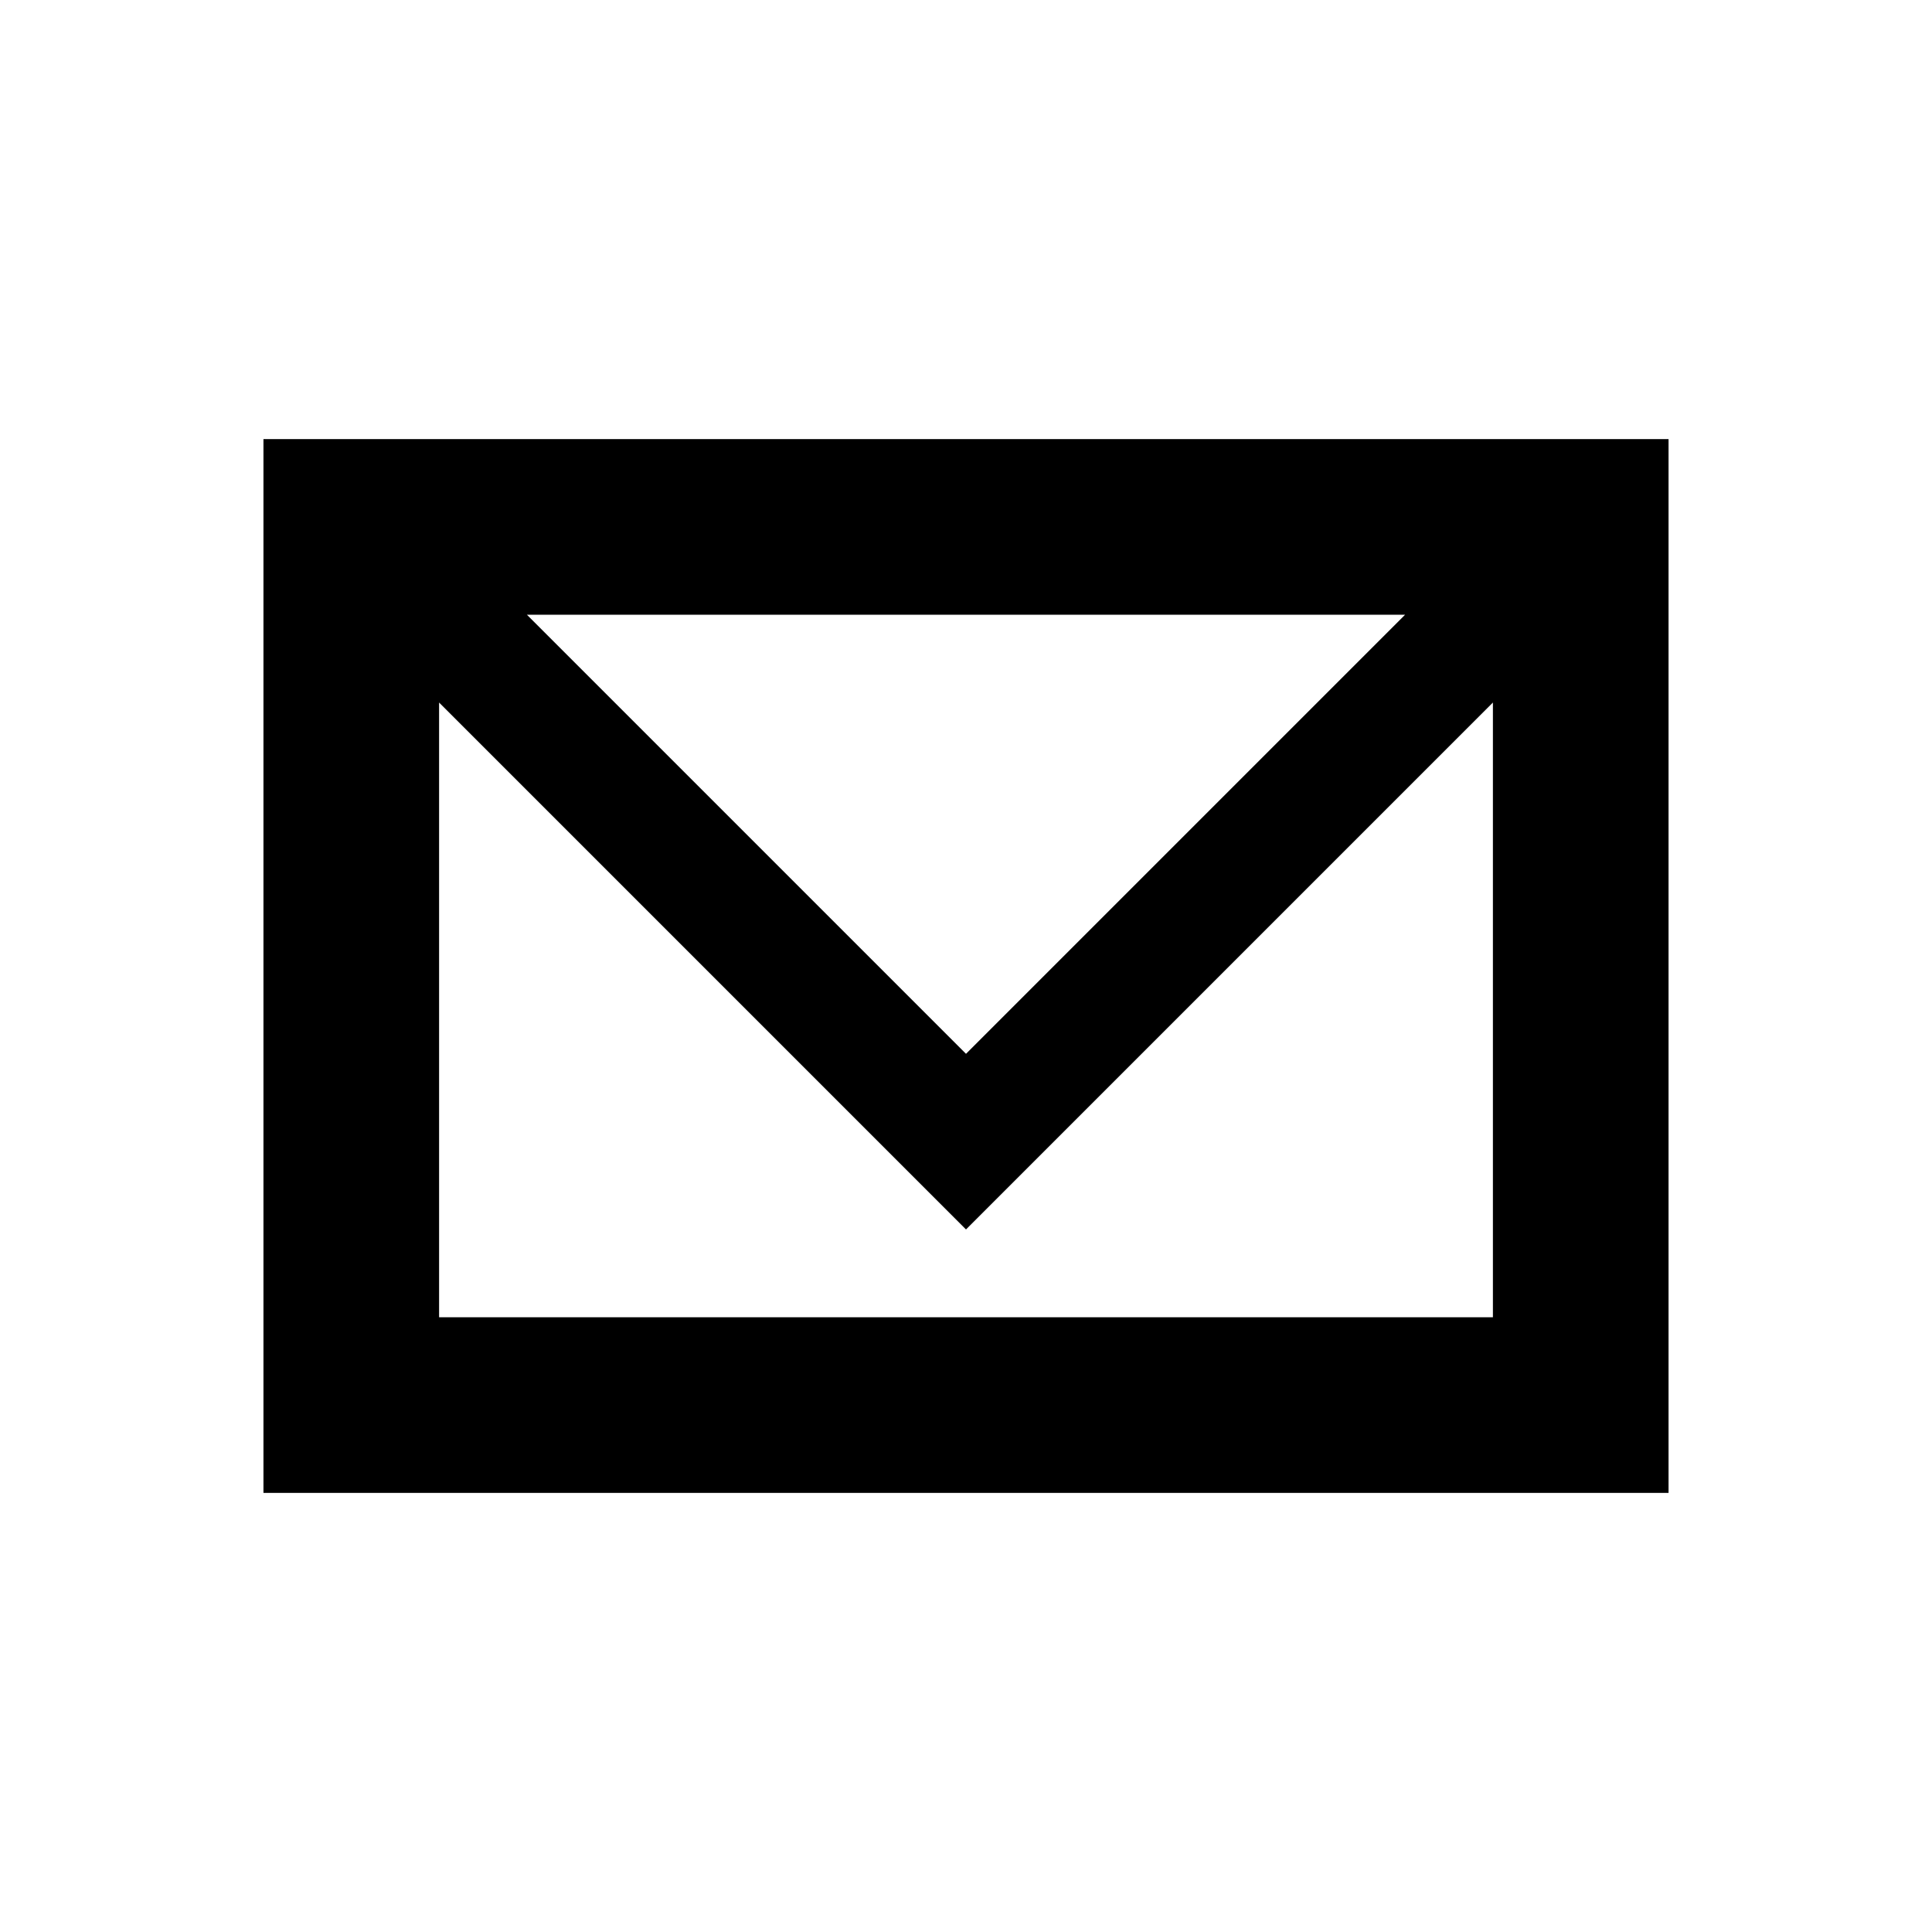
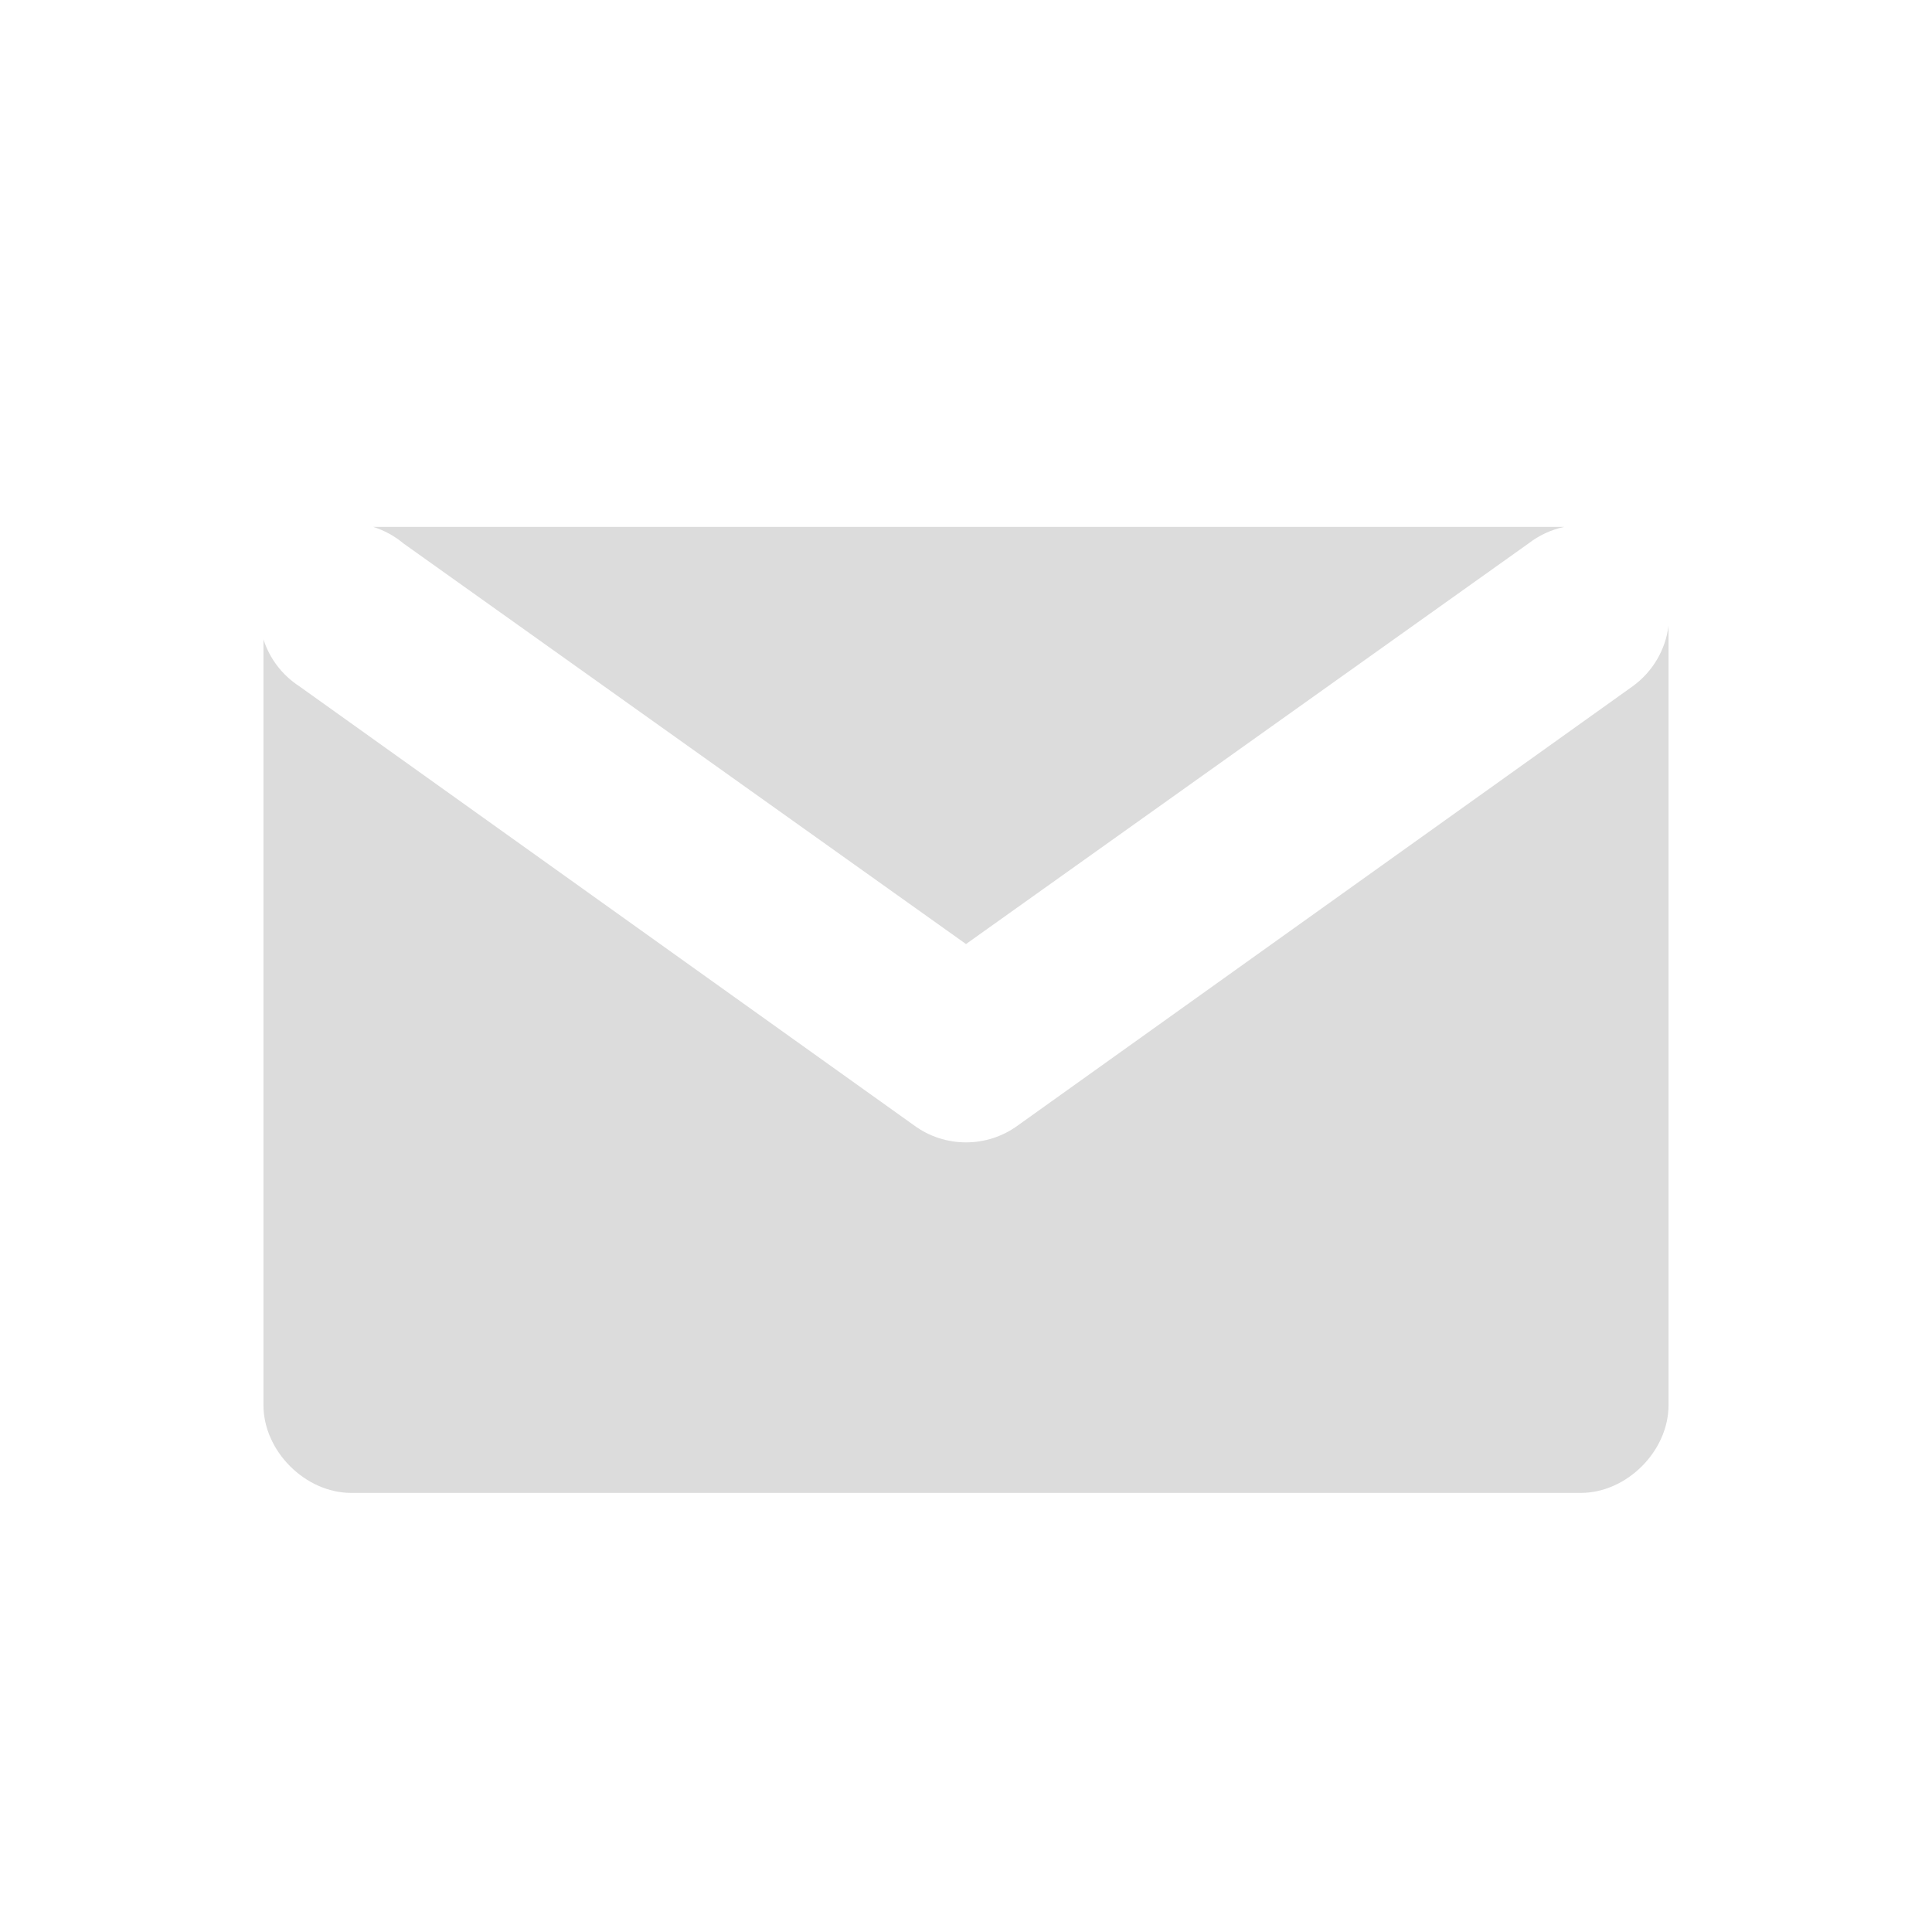
<svg xmlns="http://www.w3.org/2000/svg" xmlns:xlink="http://www.w3.org/1999/xlink" id="svg2511" height="22" width="22" version="1.1">
  <defs id="defs2513">
    <linearGradient id="linearGradient10247" y2="75.499" gradientUnits="userSpaceOnUse" x2="14.125" gradientTransform="translate(1,-42)" y1="79.813" x1="14.125">
      <stop id="stop6936" style="stop-color:#babdb6" offset="0" />
      <stop id="stop6938" style="stop-color:#babdb6;stop-opacity:0" offset="1" />
    </linearGradient>
    <radialGradient id="radialGradient10245" xlink:href="#linearGradient6945" gradientUnits="userSpaceOnUse" cy="61.48" cx="13.107" gradientTransform="matrix(2.6083,0,0,2.2188,-74.941,-118.62)" r="18.5" />
    <linearGradient id="linearGradient10243" y2="15.75" gradientUnits="userSpaceOnUse" x2="12.875" y1="35.314" x1="12.875">
      <stop id="stop7065" offset="0" />
      <stop id="stop7067" style="stop-opacity:0" offset="1" />
    </linearGradient>
    <linearGradient id="linearGradient6945">
      <stop id="stop6947" style="stop-color:#fff" offset="0" />
      <stop id="stop6949" style="stop-color:#d3d7cf" offset="1" />
    </linearGradient>
    <radialGradient id="radialGradient10241" xlink:href="#linearGradient6945" gradientUnits="userSpaceOnUse" cy="15.928" cx="12.5" gradientTransform="matrix(2.0136,0,0,1.7461,-12.669,-9.186)" r="18.5" />
    <radialGradient id="radialGradient10239" xlink:href="#linearGradient5060" gradientUnits="userSpaceOnUse" cy="486.65" cx="605.71" gradientTransform="matrix(-2.7744,0,0,1.9697,112.76,-872.89)" r="117.14" />
    <linearGradient id="linearGradient5060">
      <stop id="stop5062" offset="0" />
      <stop id="stop5064" style="stop-opacity:0" offset="1" />
    </linearGradient>
    <radialGradient id="radialGradient10237" xlink:href="#linearGradient5060" gradientUnits="userSpaceOnUse" cy="486.65" cx="605.71" gradientTransform="matrix(2.7744,0,0,1.9697,-1891.6,-872.89)" r="117.14" />
    <linearGradient id="linearGradient10235" y2="609.51" gradientUnits="userSpaceOnUse" x2="302.86" gradientTransform="matrix(2.7744,0,0,1.9697,-1892.2,-872.89)" y1="366.65" x1="302.86">
      <stop id="stop5050" style="stop-opacity:0" offset="0" />
      <stop id="stop5056" offset=".5" />
      <stop id="stop5052" style="stop-opacity:0" offset="1" />
    </linearGradient>
    <radialGradient id="radialGradient3868" gradientUnits="userSpaceOnUse" cy="73.616" cx="6.703" gradientTransform="scale(1.9022,0.5257)" r="7.228">
      <stop id="stop10693" offset="0" />
      <stop id="stop10695" style="stop-opacity:0" offset="1" />
    </radialGradient>
    <linearGradient id="linearGradient3307" y2="46.002" gradientUnits="userSpaceOnUse" x2="29.652" y1="23.952" x1="29.652">
      <stop id="stop3303" style="stop-color:#b95858" offset="0" />
      <stop id="stop3305" style="stop-color:#763434" offset="1" />
    </linearGradient>
    <linearGradient id="linearGradient3299" y2="43.727" gradientUnits="userSpaceOnUse" x2="29.25" gradientTransform="matrix(0.66753,0,0,0.6681,17.059,16.057)" y1="11.454" x1="29.25">
      <stop id="stop3682" style="stop-color:#e86666" offset="0" />
      <stop id="stop3684" style="stop-color:#ab2a2a" offset="1" />
    </linearGradient>
    <linearGradient id="linearGradient3295" y2="37.814" gradientUnits="userSpaceOnUse" x2="-32.137" y1="7.458" x1="-32.096">
      <stop id="stop3219" style="stop-color:#fff" offset="0" />
      <stop id="stop3221" style="stop-color:#fff;stop-opacity:0" offset="1" />
    </linearGradient>
  </defs>
-   <path style="opacity:1;fill:#f9f9f9#f9f9f9#cdcdcd#000000;fill-opacity:1;stroke:none" d="M 3,5 3,17 19,17 19,5 3,5 z M 6,7 16,7 11,12 6,7 z m -1,1 6,6 6,-6 0,7 -12,0 0,-7 z" id="path3015" />
+   <path style="font-size:medium;font-style:normal;font-variant:normal;font-weight:normal;font-stretch:normal;text-indent:0;text-align:start;text-decoration:none;line-height:normal;letter-spacing:normal;word-spacing:normal;text-transform:none;direction:ltr;block-progression:tb;writing-mode:lr-tb;text-anchor:start;baseline-shift:baseline;color:#000000;fill:#dcdcdc;fill-opacity:1;fill-rule:nonzero;stroke:none;stroke-width:2;marker:none;visibility:visible;display:inline;overflow:visible;enable-background:accumulate;font-family:Sans;-inkscape-font-specification:Sans" d="M 4.25,6 A 1,1 0 0 1 4.594,6.188 L 11,10.75 17.406,6.188 A 1.006,1.006 0 0 1 17.812,6 L 4.25,6 z M 19,7.125 a 1.006,1.006 0 0 1 -0.406,0.688 l -7,5 a 1,1 0 0 1 -1.188,0 l -7,-5 A 1,1 0 0 1 3,7.281 L 3,16 c 5.2e-5,0.524 0.476,1 1,1 l 14,0 c 0.524,-5e-5 1,-0.476 1,-1 l 0,-8.875 z" id="rect12827-6" />
</svg>
